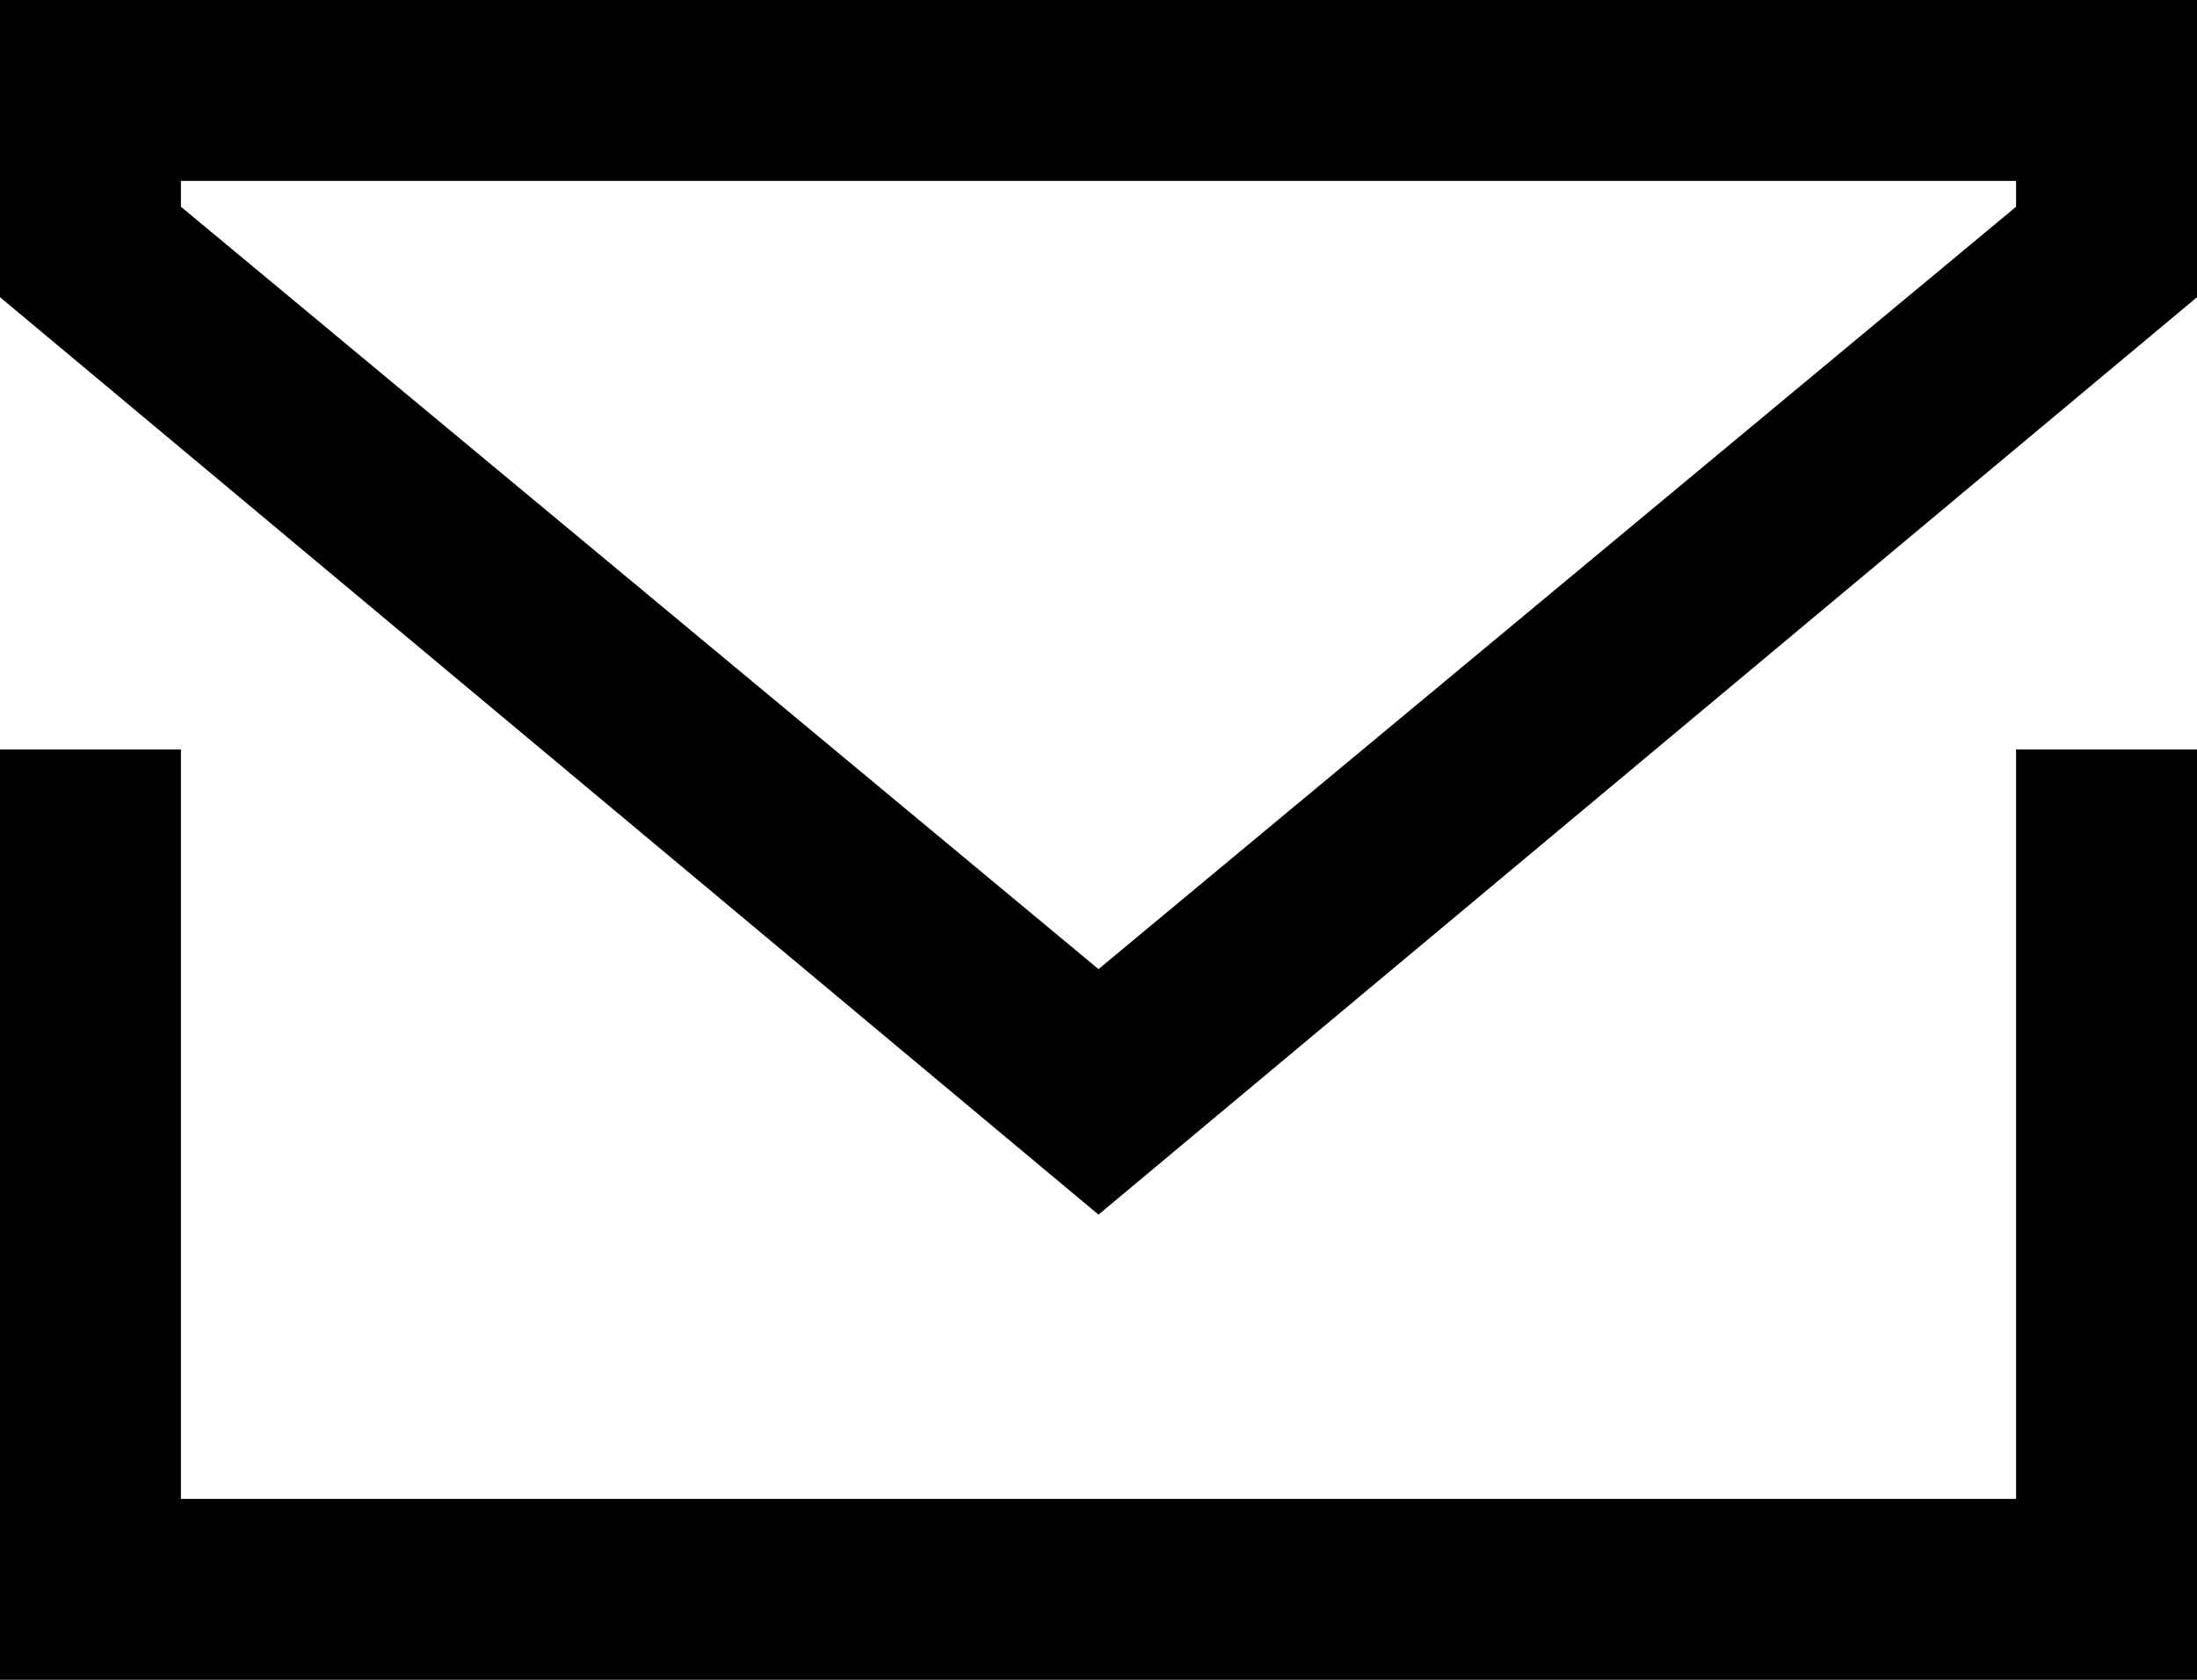
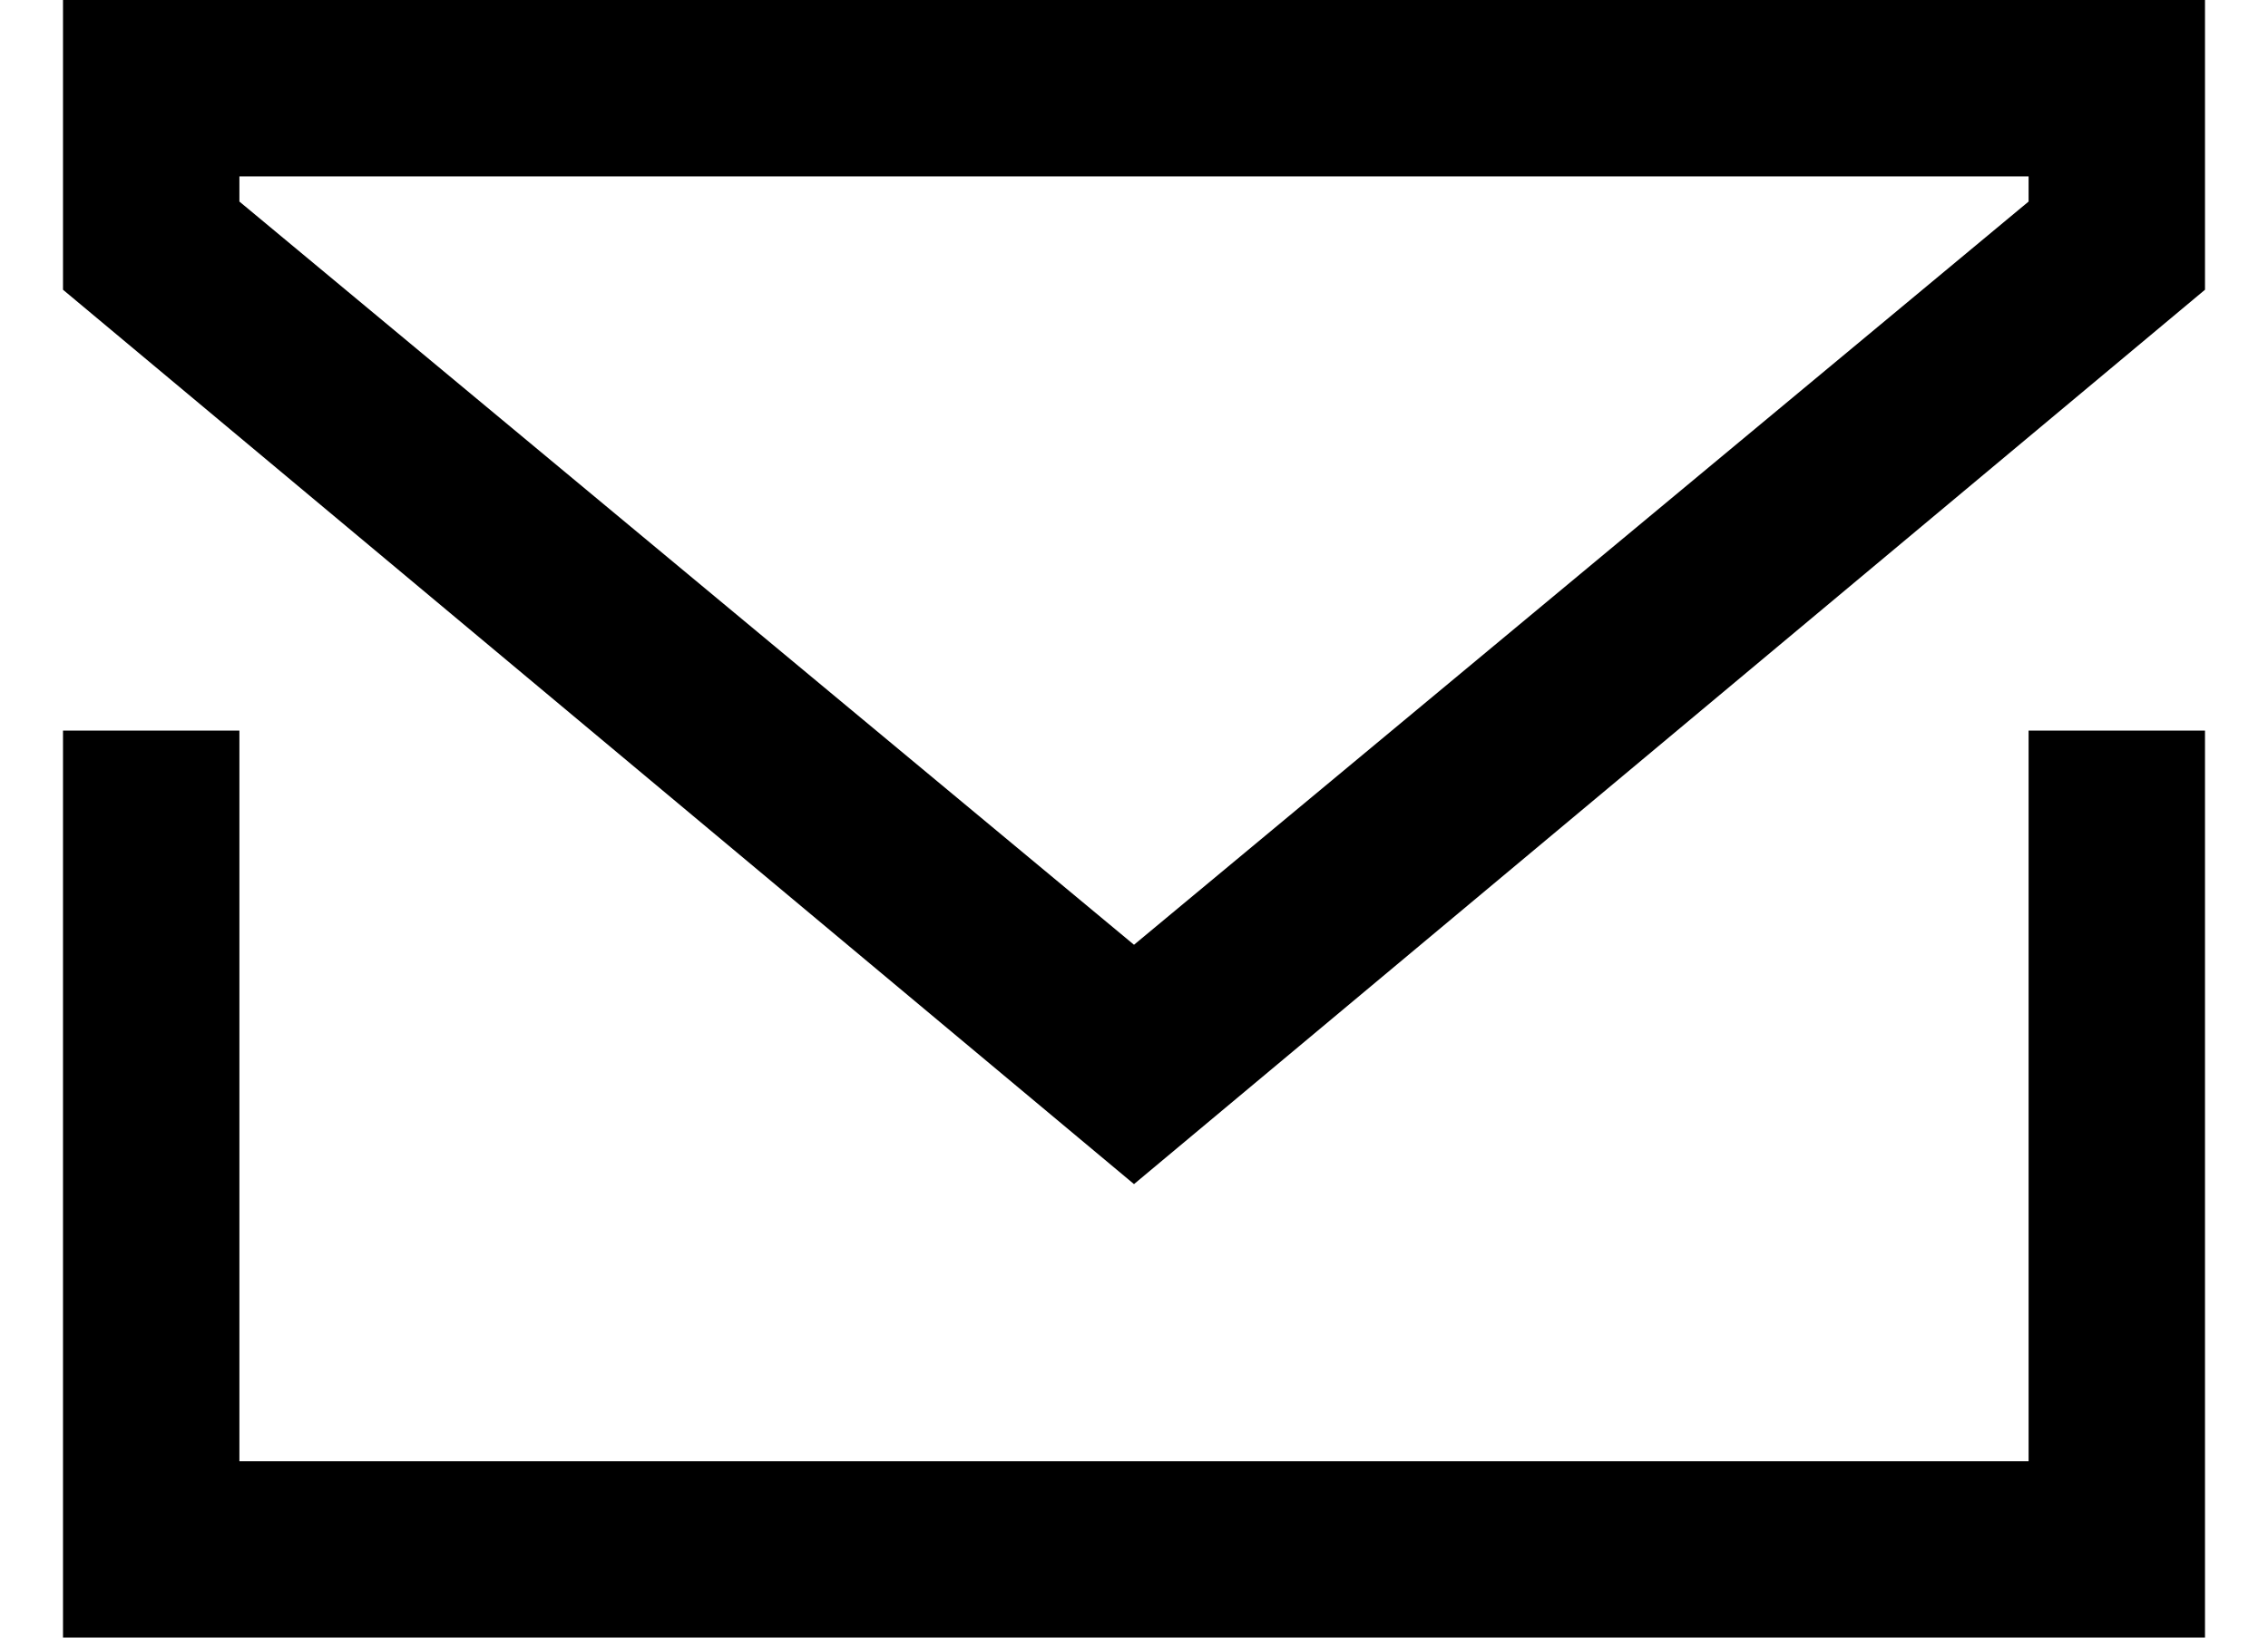
- <svg xmlns="http://www.w3.org/2000/svg" version="1.1" id="Layer_1" x="0px" y="0px" viewBox="0 0 17 13" style="enable-background: new 0 0 17 13;" xml:space="preserve">
+ <svg xmlns="http://www.w3.org/2000/svg" version="1.1" id="Layer_1" x="0px" y="0px" viewBox="0 0 17 13" width="18" height="13" style="enable-background: new 0 0 17 13;" xml:space="preserve">
  <path d="M15.6,11.6H1.4V5.8H0V13h17V5.8h-1.4V11.6z M0,0v2.3l8.5,7.1L17,2.3V0H0z M15.6,1.6L8.5,7.5L1.4,1.6V1.4h14.2L15.6,1.6z" />
</svg>
